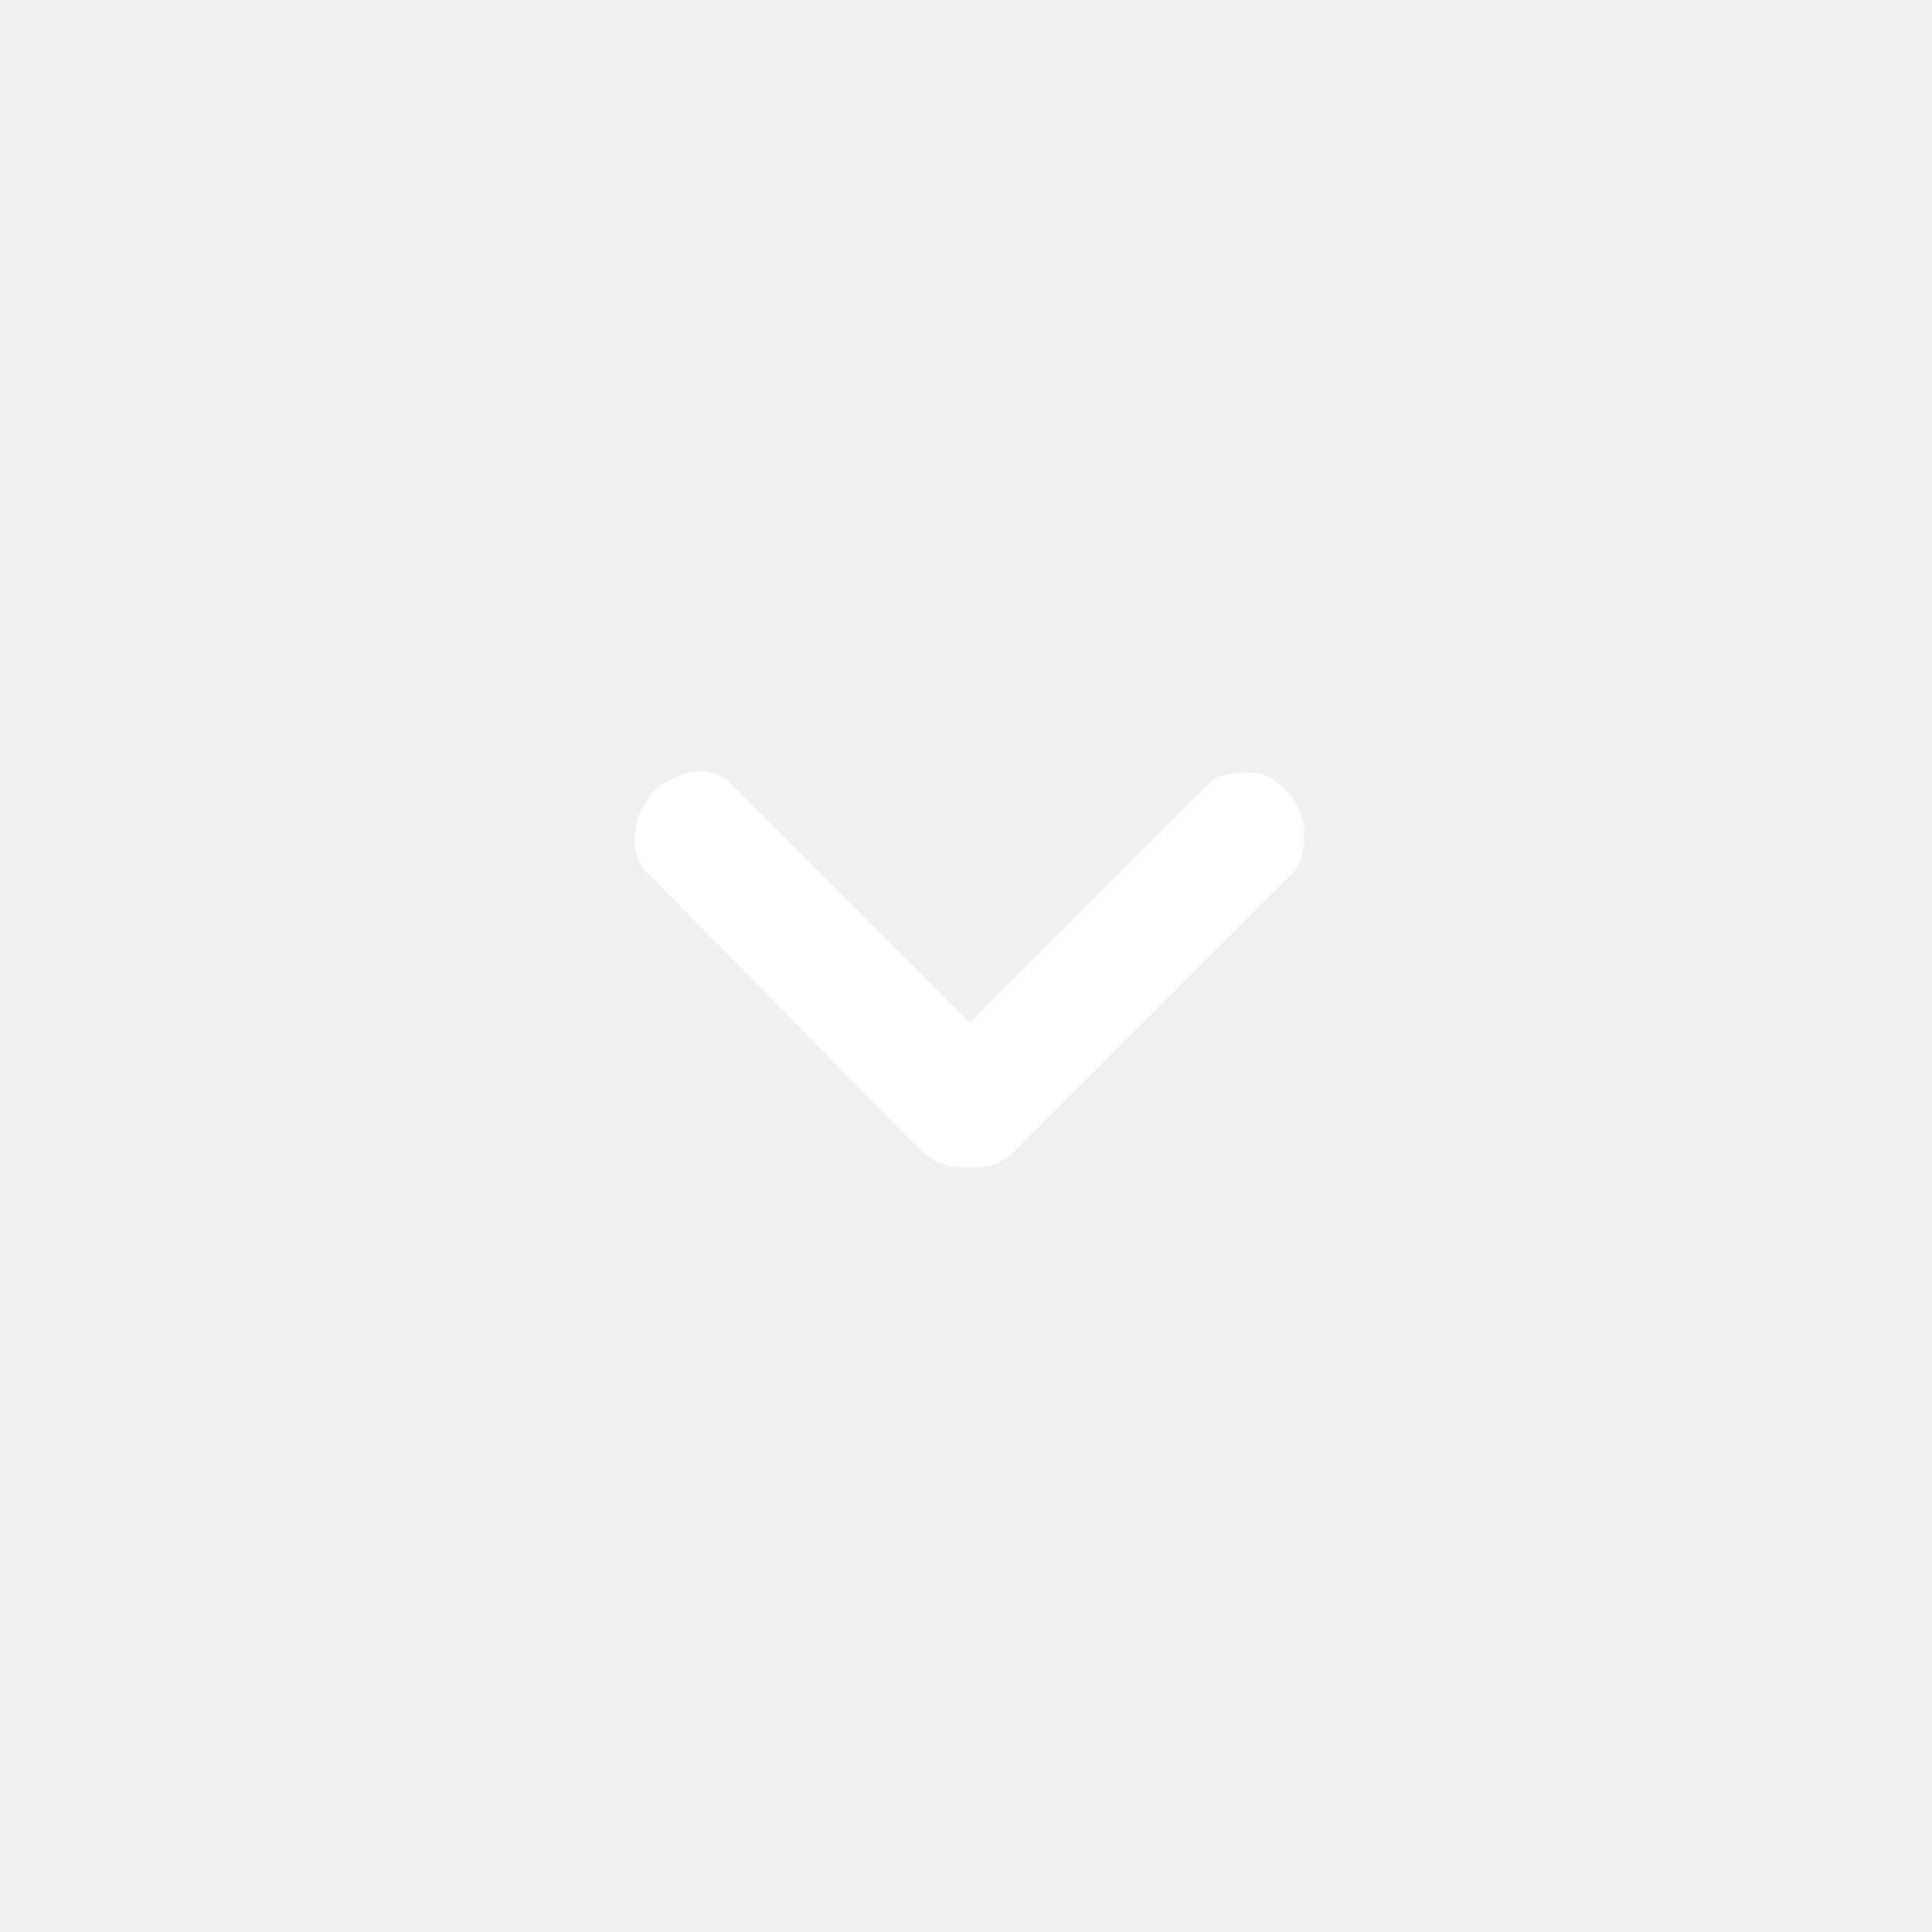
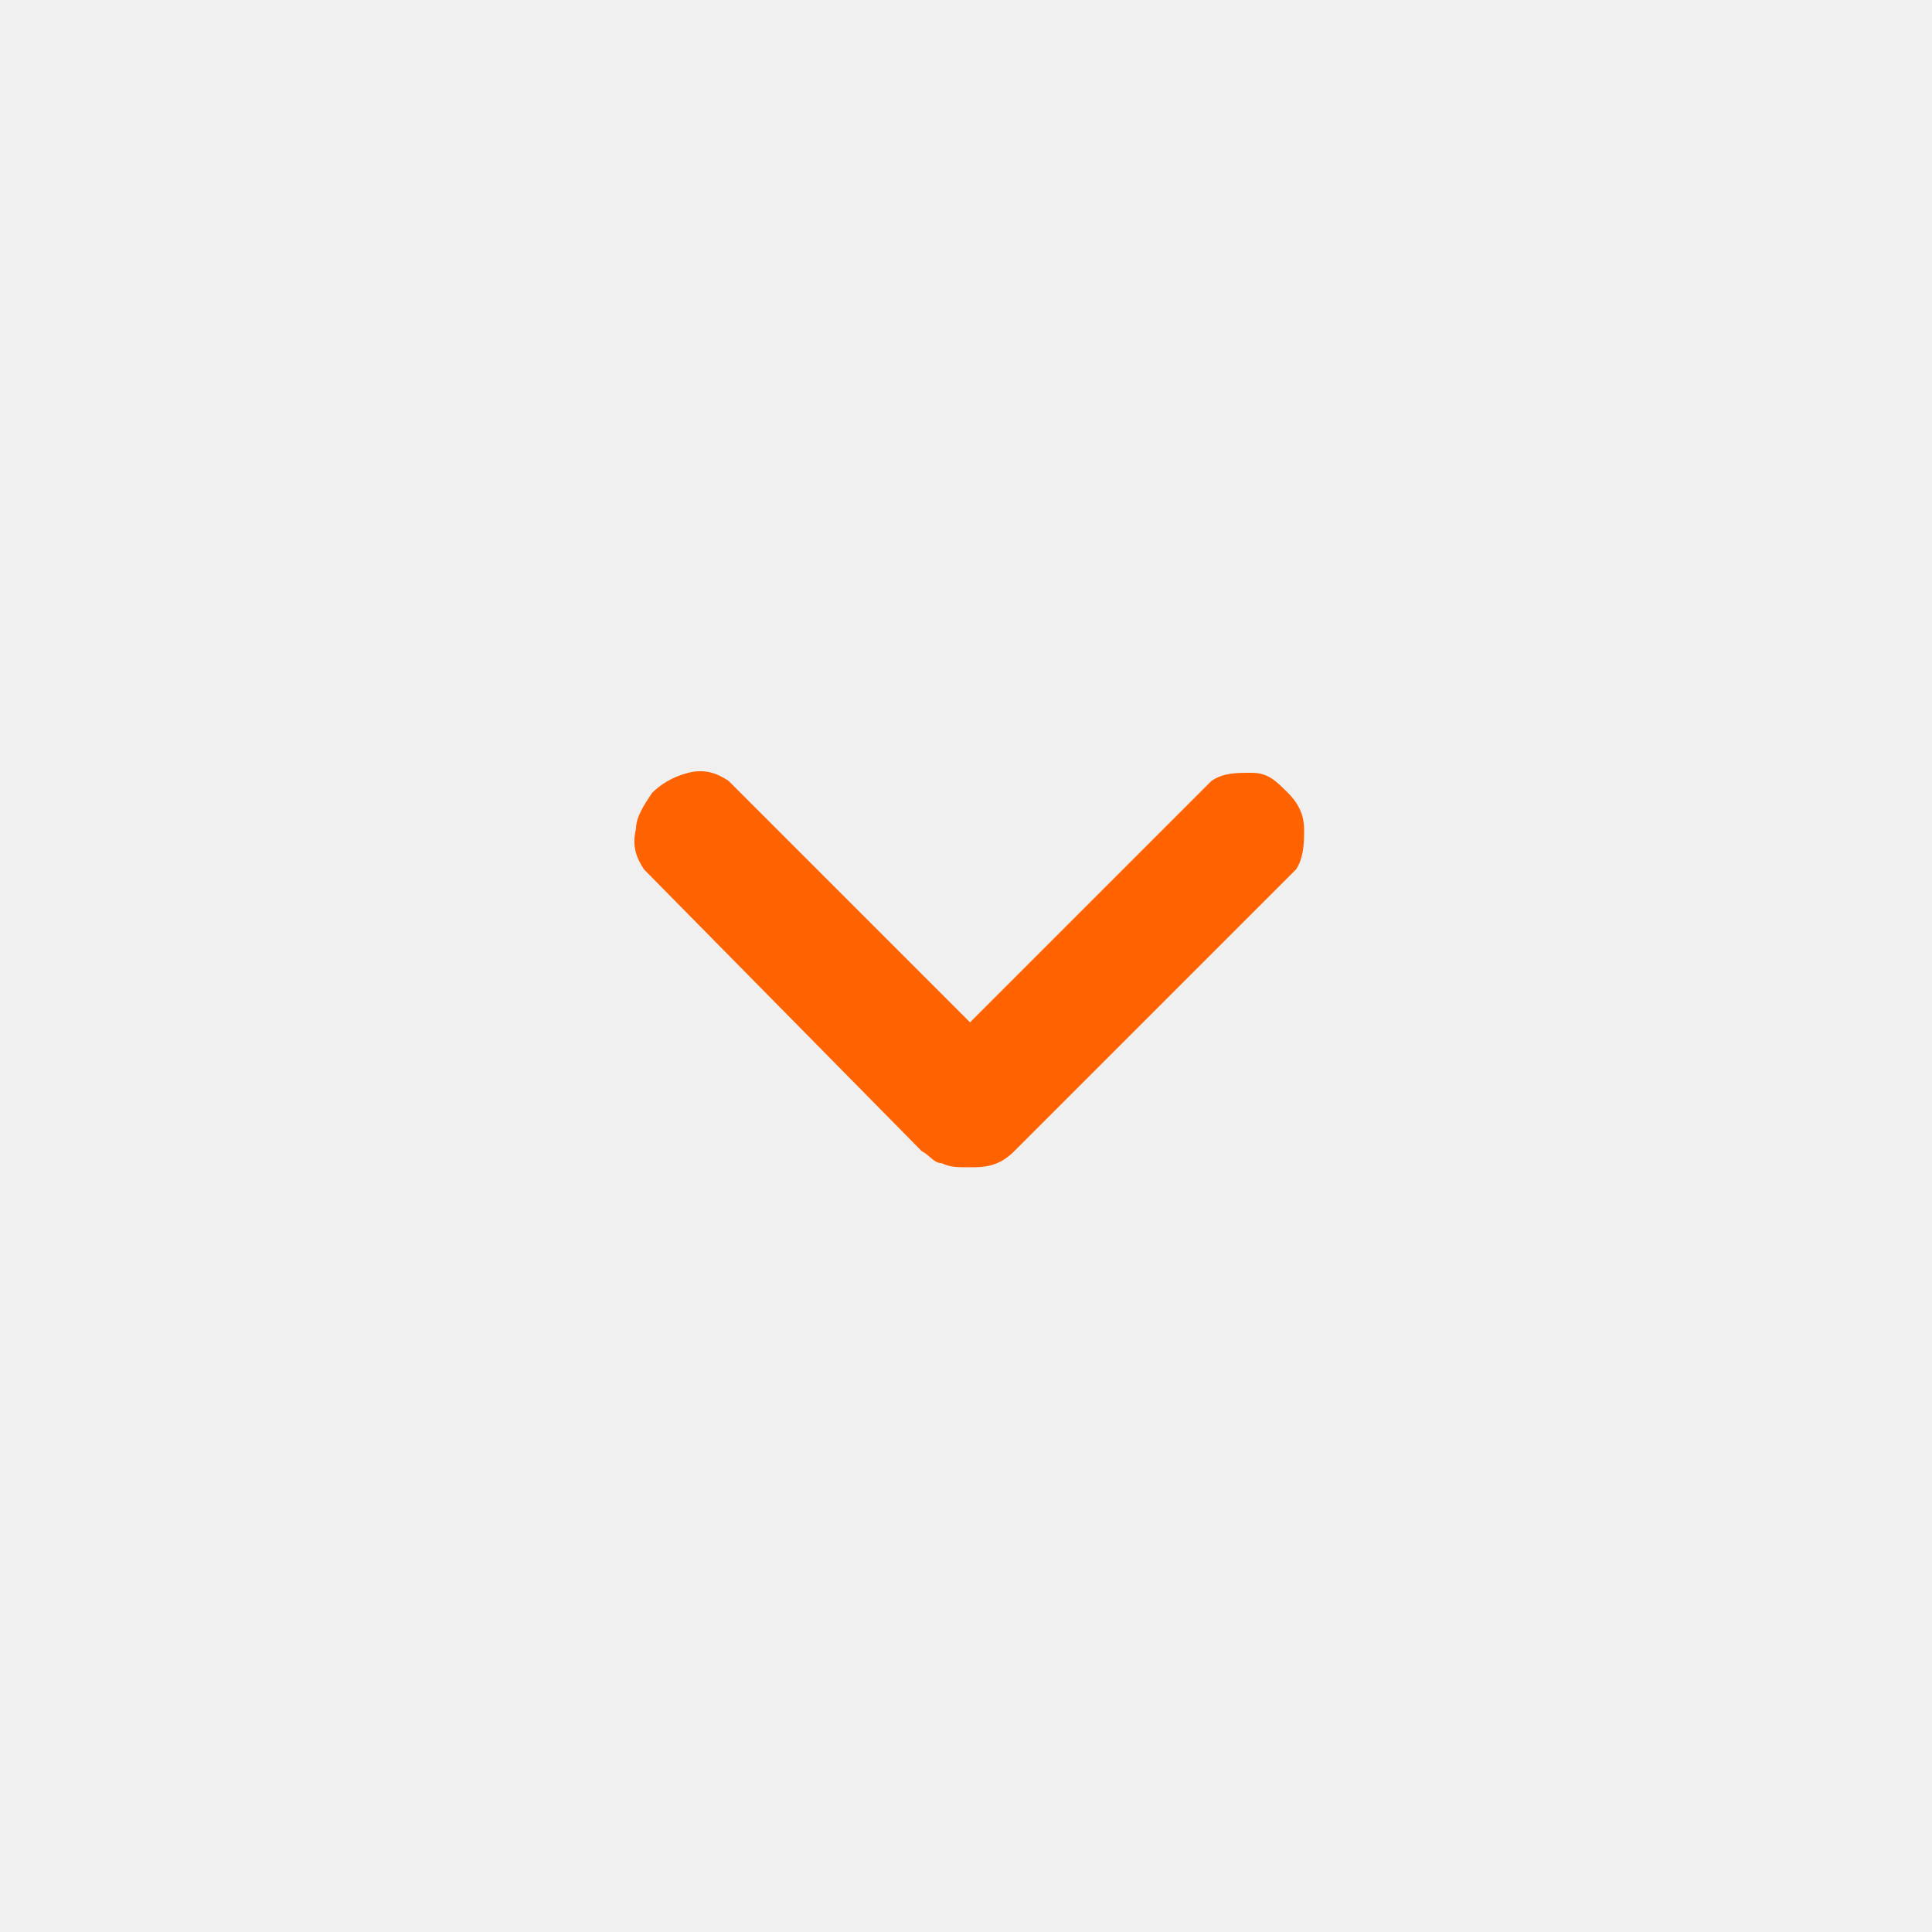
- <svg xmlns="http://www.w3.org/2000/svg" id="_圖層_1" data-name="圖層_1" version="1.1" viewBox="0 0 48 48">
+ <svg xmlns="http://www.w3.org/2000/svg" id="_圖層_1" version="1.1" viewBox="0 0 48 48">
  <defs>
    <style>
      .st0 {
-         fill: #fff;
+         fill: #ff6200;
      }
    </style>
  </defs>
-   <path class="st0" d="M24,29c-.2,0-.4,0-.6-.1-.2,0-.3-.2-.5-.3l-6.9-7c-.2-.3-.3-.6-.2-1,0-.3.2-.6.4-.9.2-.2.5-.4.9-.5s.7,0,1,.2l6,6,6-6c.3-.2.6-.2,1-.2s.6.2.9.5c.2.2.4.6.4.9,0,.3,0,.7-.2,1l-7,7c-.3.3-.6.4-1,.4Z" />
+   <path class="st0" d="M24,29c-.2,0-.4,0-.6-.1-.2,0-.3-.2-.5-.3l-6.9-7c-.2-.3-.3-.6-.2-1,0-.3.2-.6.4-.9.2-.2.5-.4.9-.5s.7,0,1,.2l6,6,6-6c.3-.2.6-.2,1-.2s.6.2.9.5.4.6.4.9,0,.7-.2,1l-7,7c-.3.3-.6.4-1,.4h-.2Z" />
</svg>
